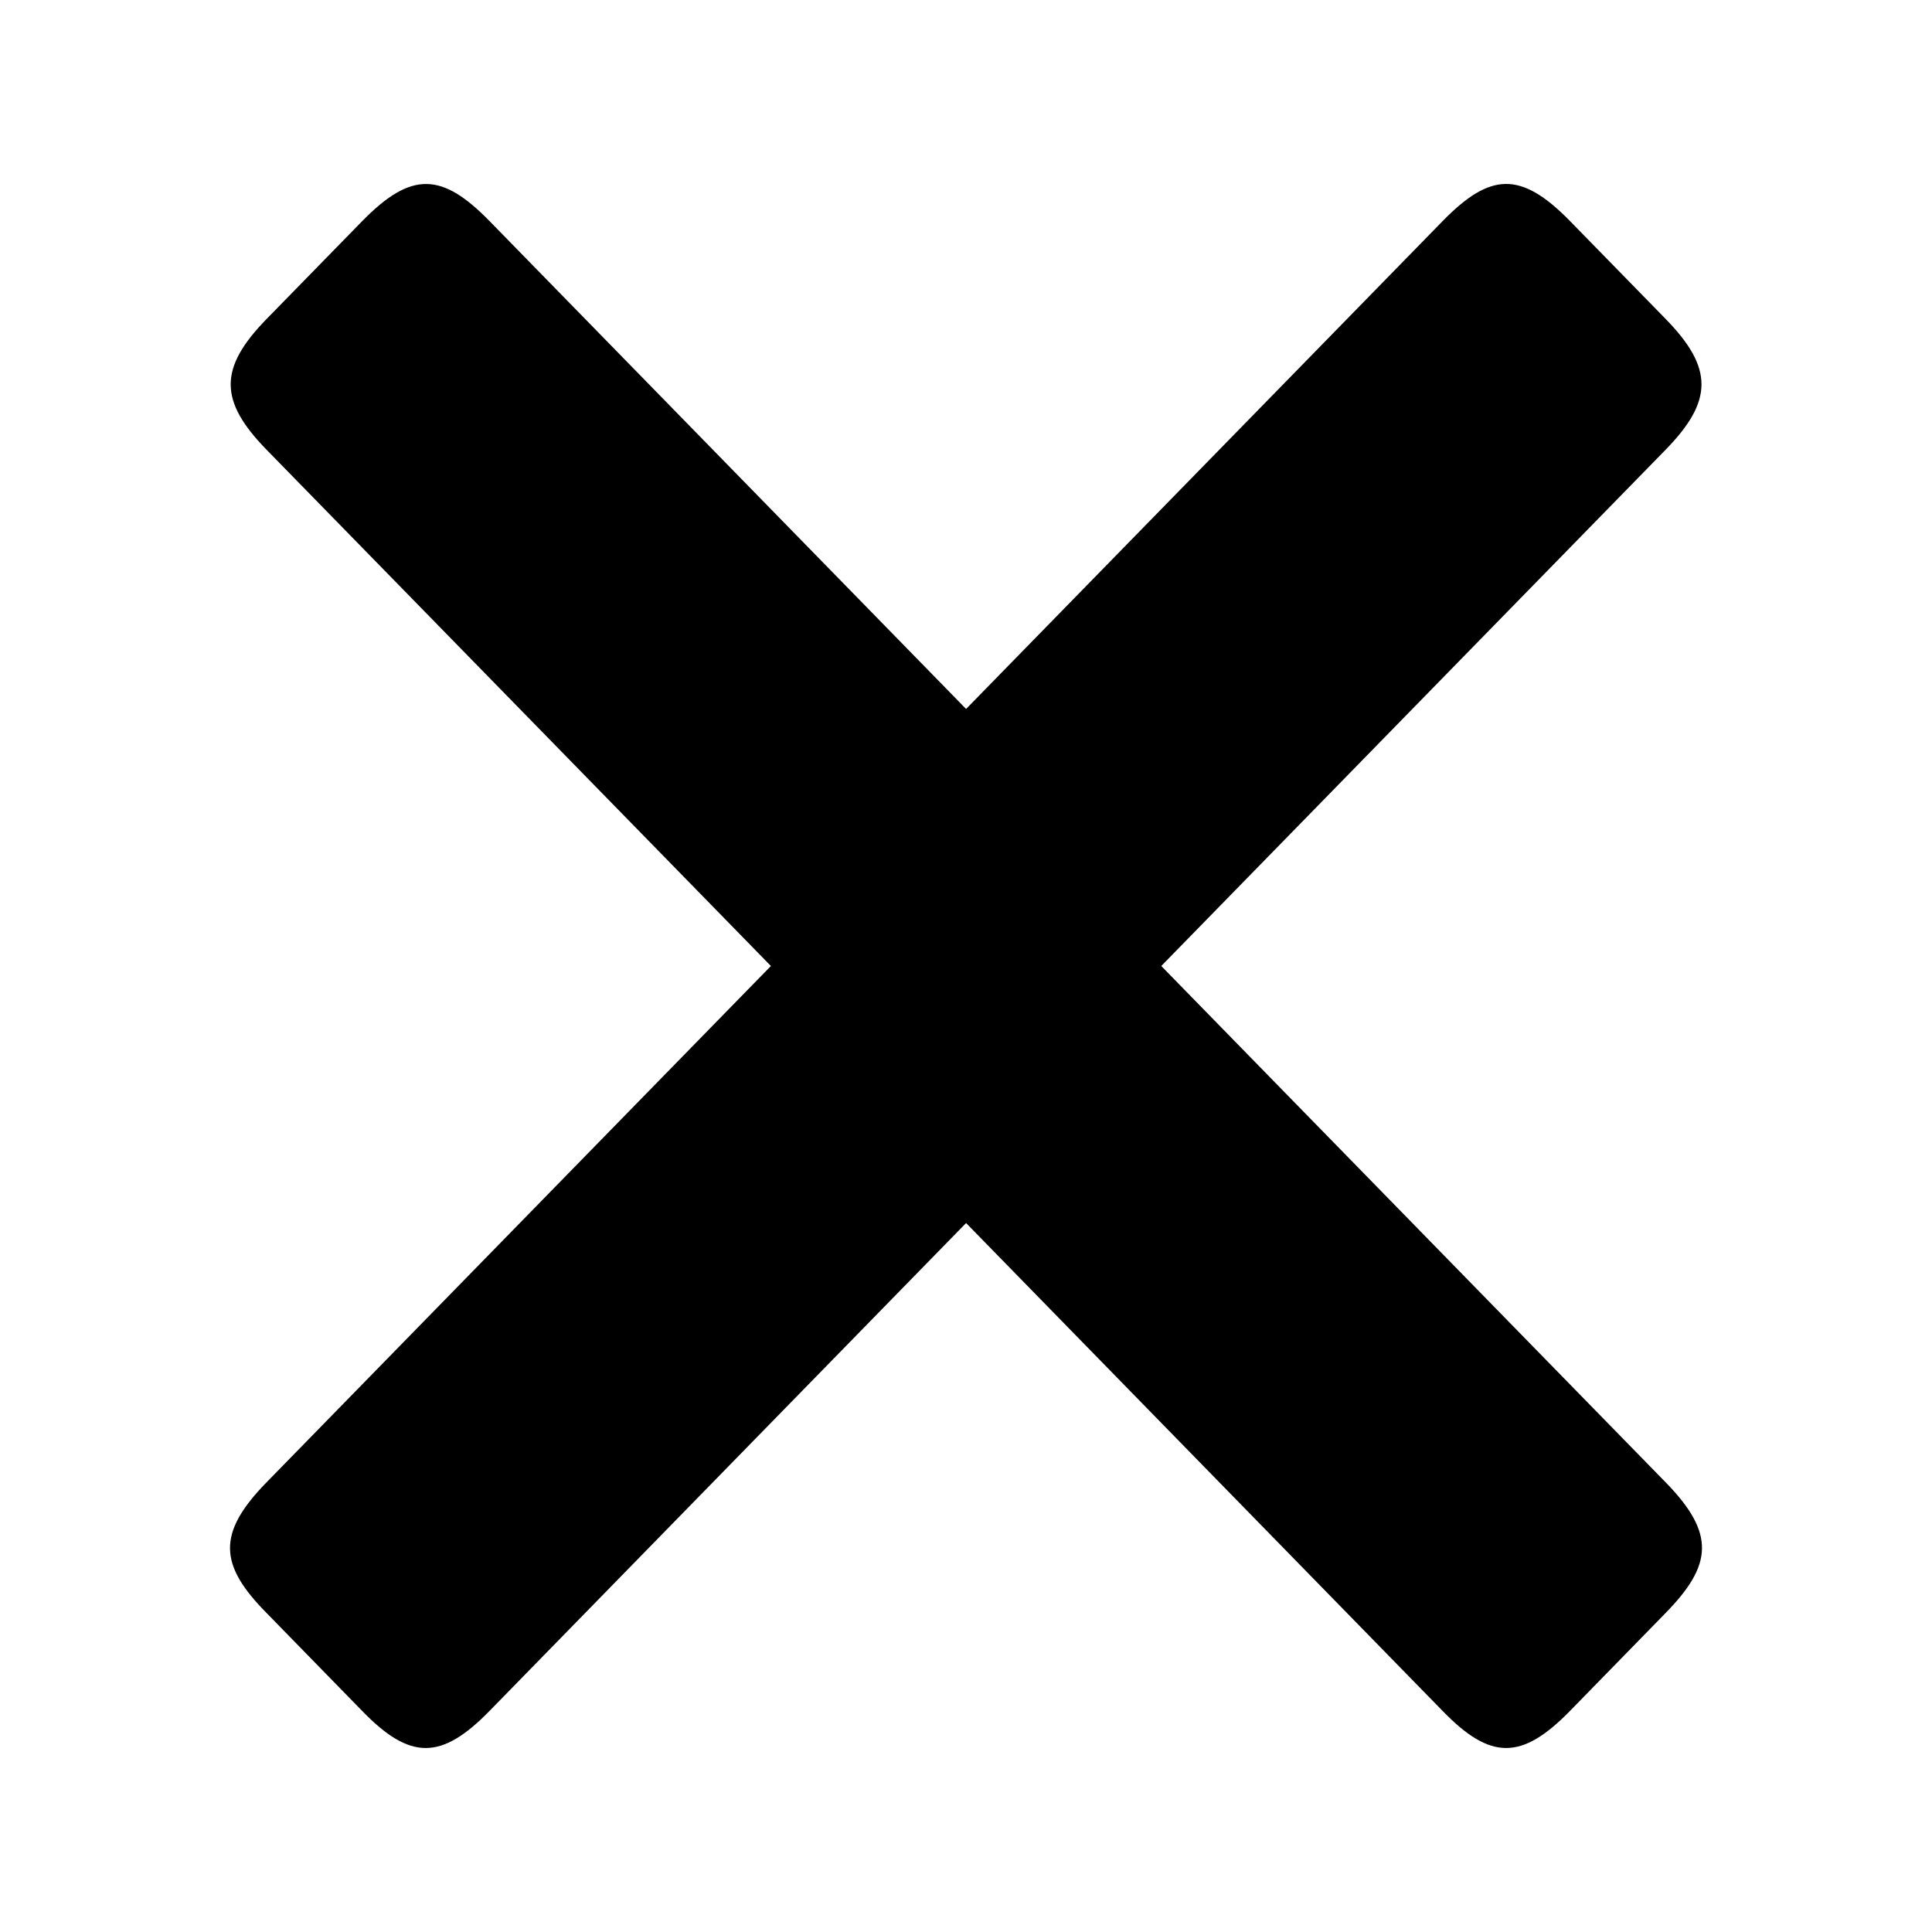
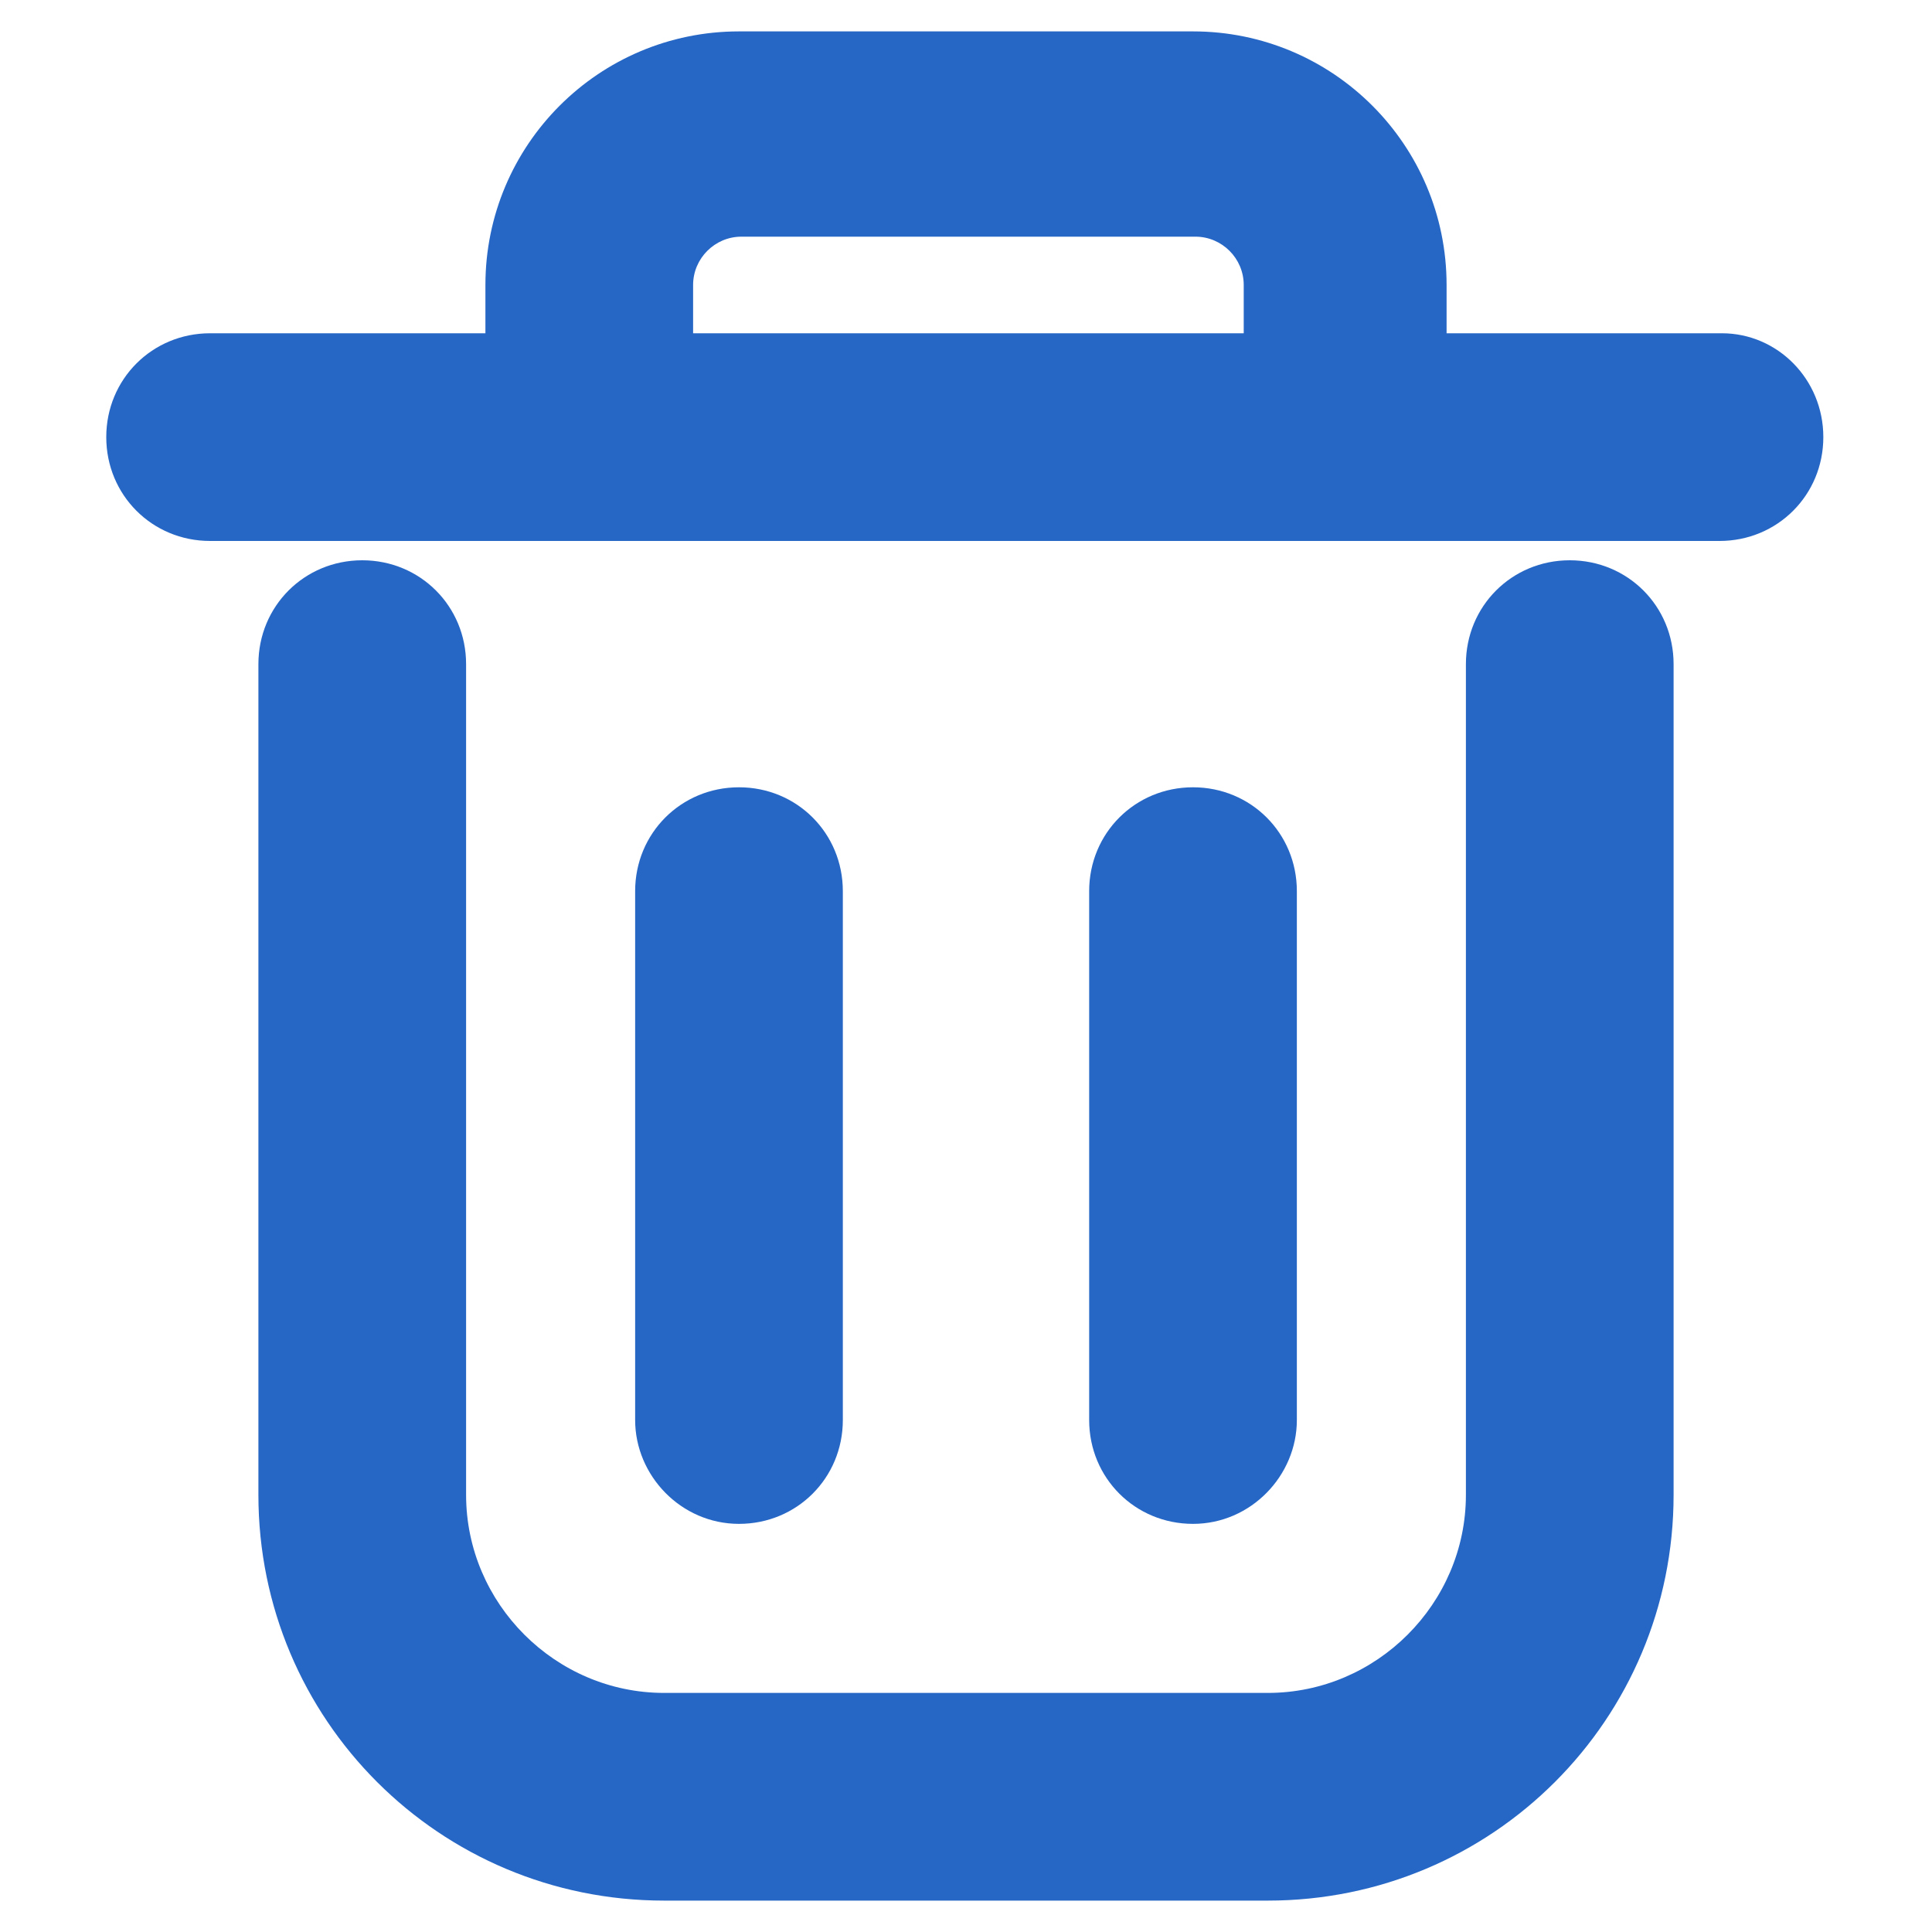
- <svg xmlns="http://www.w3.org/2000/svg" version="1.1" baseProfile="tiny" id="Layer_1" x="0px" y="0px" width="42px" height="42px" viewBox="0 0 42 42" xml:space="preserve">
-   <path fill-rule="evenodd" d="M21.002,26.588l10.357,10.604c1.039,1.072,1.715,1.083,2.773,0l2.078-2.128  c1.018-1.042,1.087-1.726,0-2.839L25.245,21L36.211,9.775c1.027-1.055,1.047-1.767,0-2.84l-2.078-2.127  c-1.078-1.104-1.744-1.053-2.773,0L21.002,15.412L10.645,4.809c-1.029-1.053-1.695-1.104-2.773,0L5.794,6.936  c-1.048,1.073-1.029,1.785,0,2.84L16.759,21L5.794,32.225c-1.087,1.113-1.029,1.797,0,2.839l2.077,2.128  c1.049,1.083,1.725,1.072,2.773,0L21.002,26.588z" />
+ <svg xmlns="http://www.w3.org/2000/svg" version="1.1" id="레이어_1" x="0px" y="0px" viewBox="0 0 80 80" style="enable-background:new 0 0 80 80;" xml:space="preserve">
+   <style type="text/css">
+    .st0{fill:#2667C6;}
+ </style>
+   <g>
+     <path class="st0" d="M65,23.2c-2.4,0-4.3,1.9-4.3,4.3v34.4c0,4.5-3.7,8.2-8.2,8.2h-25c-4.5,0-8.2-3.7-8.2-8.2V27.5       c0-2.4-1.9-4.3-4.3-4.3s-4.3,1.9-4.3,4.3v34.4c0,9.3,7.5,16.8,16.8,16.8h25c9.3,0,16.8-7.5,16.8-16.8V27.5       C69.3,25.1,67.4,23.2,65,23.2z" />
+     <path class="st0" d="M71.3,13.8H59.9v-2c0-5.8-4.7-10.5-10.5-10.5H30.6c-5.8,0-10.5,4.7-10.5,10.5v2H8.7c-2.4,0-4.3,1.9-4.3,4.3       s1.9,4.3,4.3,4.3h15.6h31.3h15.6c2.4,0,4.3-1.9,4.3-4.3S73.6,13.8,71.3,13.8z M28.7,13.8v-2c0-1.1,0.9-2,2-2h18.8c1.1,0,2,0.9,2,2       v2H28.7z" />
+     <path class="st0" d="M30.6,63.1c2.4,0,4.3-1.9,4.3-4.3V36.9c0-2.4-1.9-4.3-4.3-4.3s-4.3,1.9-4.3,4.3v21.9       C26.3,61.1,28.2,63.1,30.6,63.1z" />
+     <path class="st0" d="M53.7,58.8V36.9c0-2.4-1.9-4.3-4.3-4.3s-4.3,1.9-4.3,4.3v21.9c0,2.4,1.9,4.3,4.3,4.3S53.7,61.1,53.7,58.8z" />
+   </g>
</svg>
